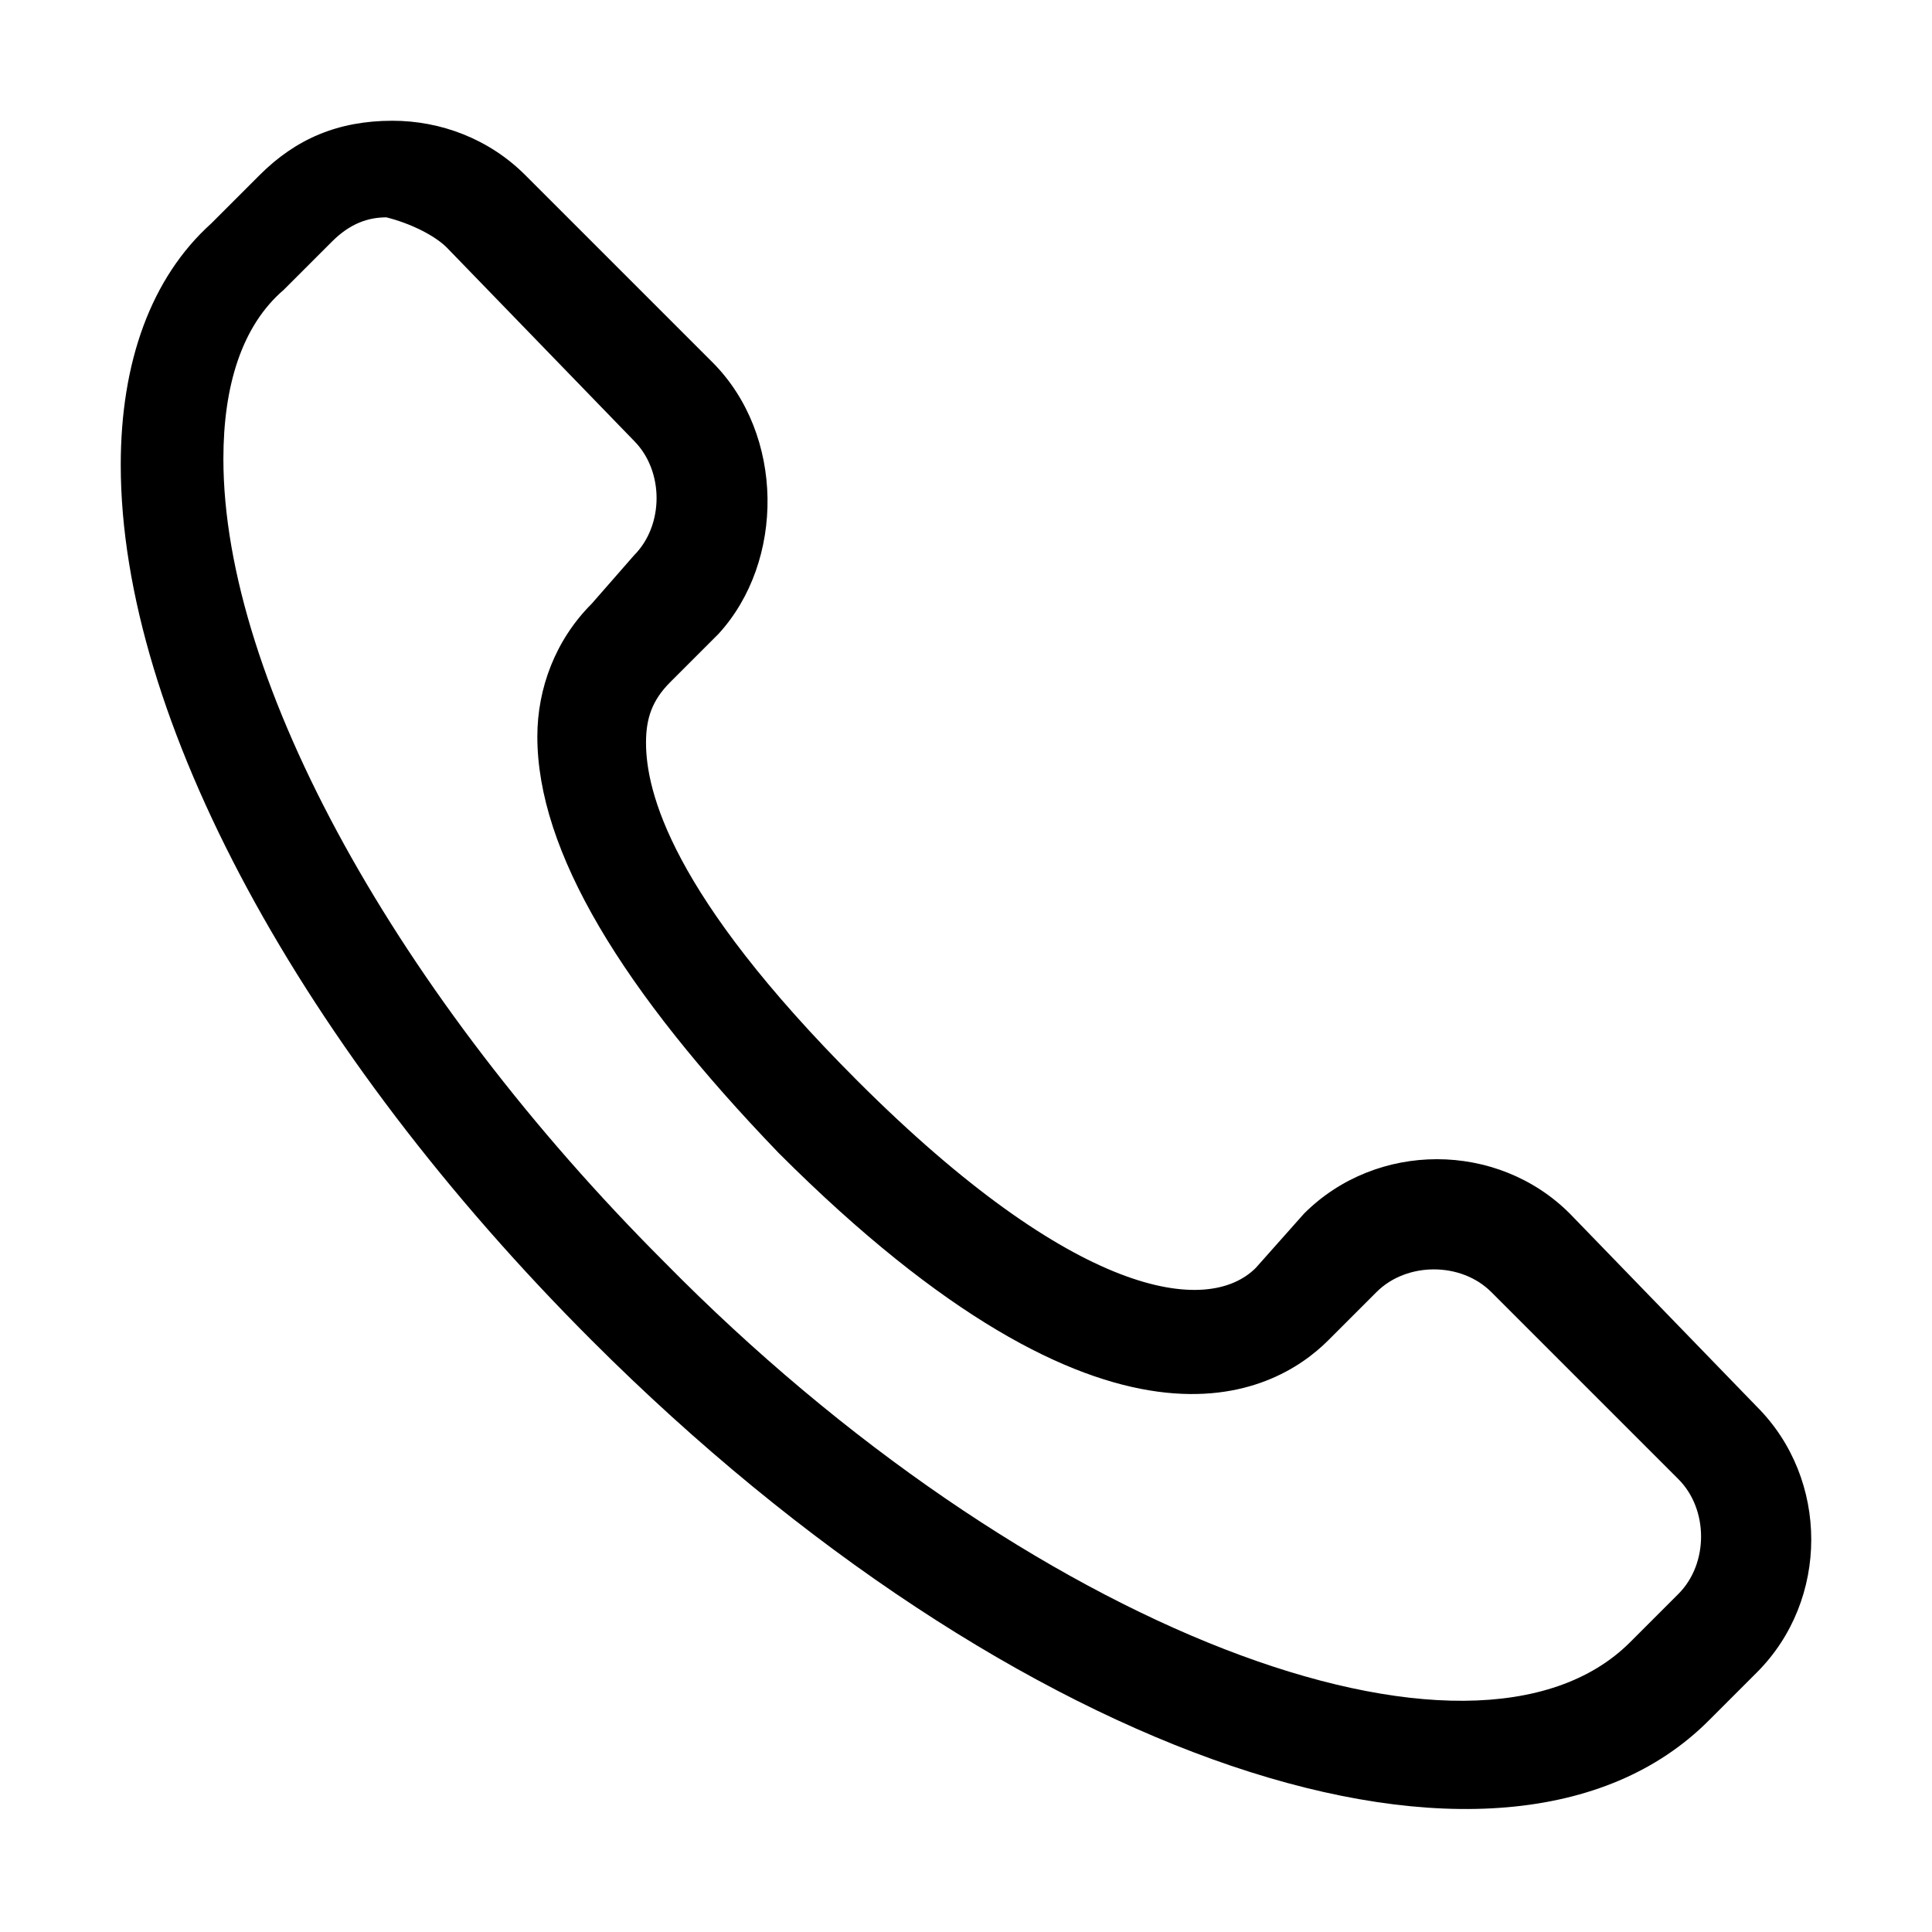
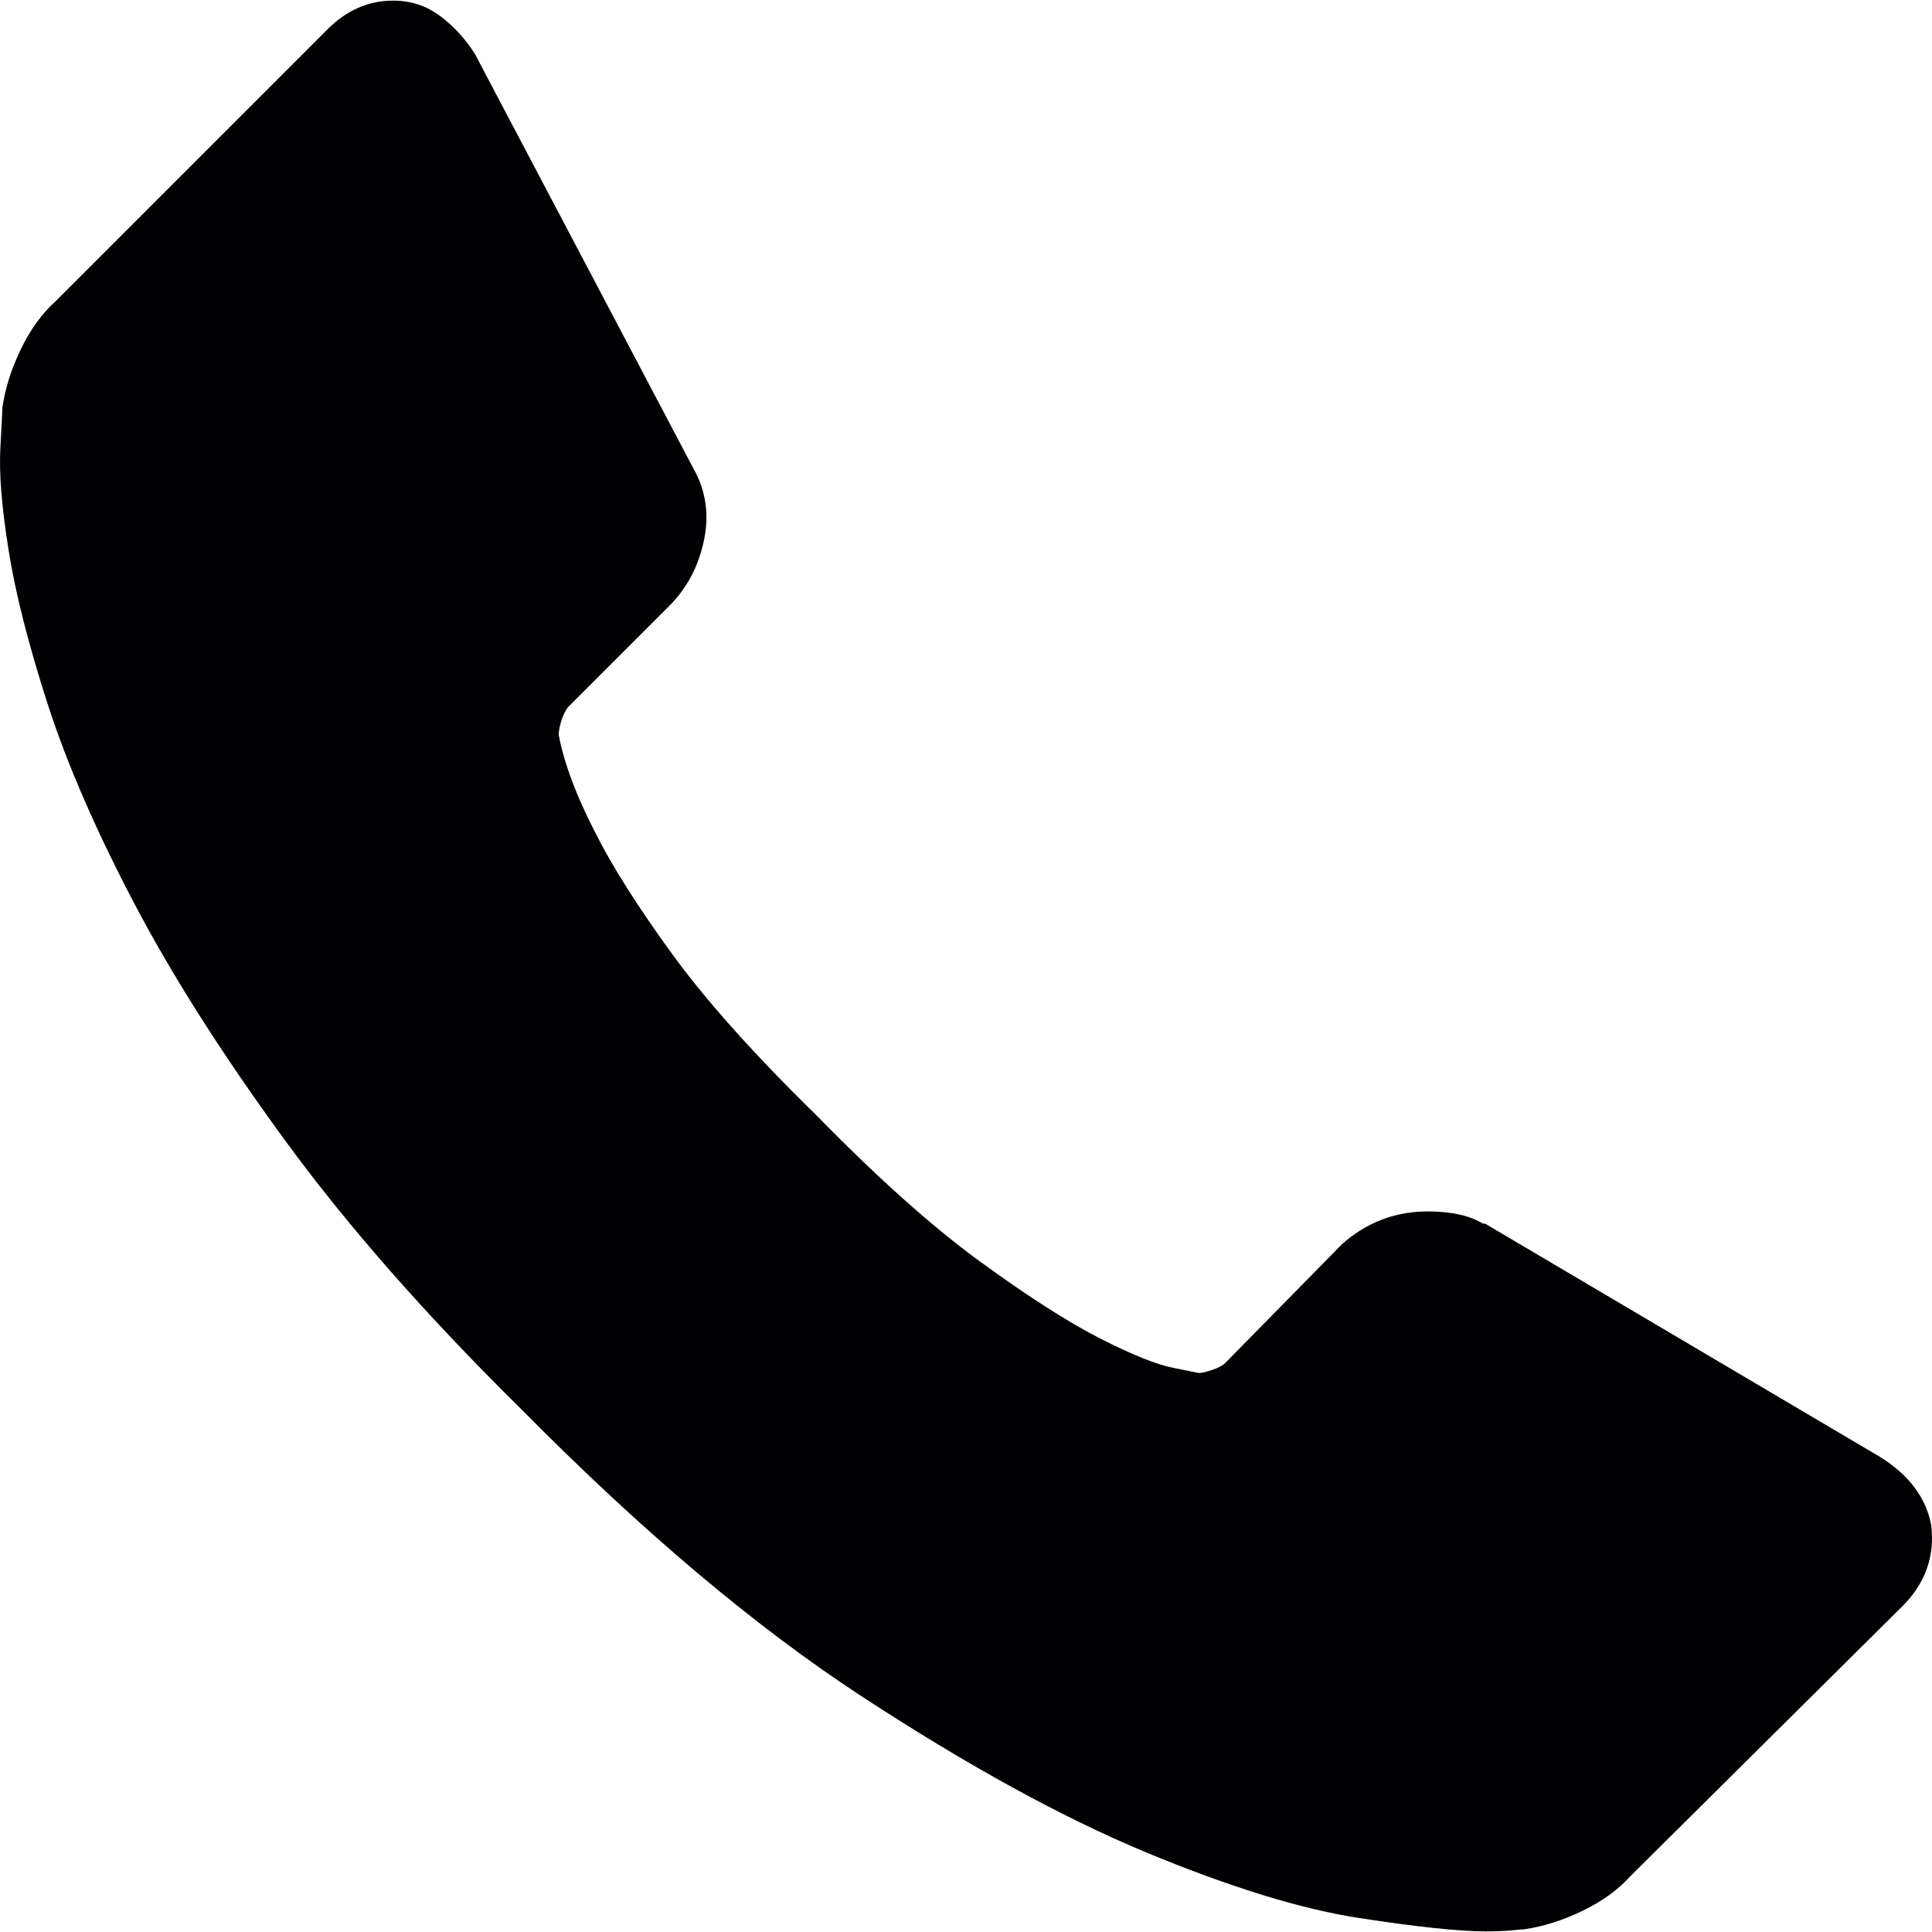
- <svg xmlns="http://www.w3.org/2000/svg" version="1.1" id="Layer_1" x="0px" y="0px" viewBox="0 0 32 32" enable-background="new 0 0 32 32" xml:space="preserve">
+ <svg xmlns="http://www.w3.org/2000/svg" version="1.1" id="Capa_1" x="0px" y="0px" viewBox="0 0 578.106 578.106" style="enable-background:new 0 0 578.106 578.106;" xml:space="preserve">
  <g>
-     <g id="Phone_x5F_2">
-       <g>
-         <path d="M4.3,2.9L3.5,3.7C2.5,4.6,2,6,2,7.7c0,4.2,3,9.7,7.8,14.5c7,7,15.1,9.7,18.5,6.3l0.8-0.8c0.6-0.6,0.9-1.4,0.9-2.2     c0-0.8-0.3-1.6-0.9-2.2l-3.1-3.2c-1.2-1.2-3.2-1.2-4.4,0L20.8,21c-0.8,0.8-3,0.5-6.6-3.1c-3.1-3.1-3.5-4.8-3.5-5.6     c0-0.4,0.1-0.7,0.4-1l0.8-0.8C13,9.3,13,7.2,11.8,6L8.7,2.9C8.1,2.3,7.3,2,6.5,2C5.6,2,4.9,2.3,4.3,2.9z M7.4,4.1l3.1,3.2     c0.5,0.5,0.5,1.4,0,1.9L9.8,10c-0.6,0.6-0.9,1.4-0.9,2.2c0,1.9,1.4,4.2,4,6.9c5.5,5.5,8.2,4,9.1,3.1l0.8-0.8     c0.5-0.5,1.4-0.5,1.9,0l3.1,3.1c0.5,0.5,0.5,1.4,0,1.9l-0.8,0.8c-2.6,2.6-10-0.2-16-6.3c-4.4-4.4-7.3-9.6-7.3-13.3     c0-1.2,0.3-2.2,1-2.8l0.8-0.8c0.3-0.3,0.6-0.4,0.9-0.4C6.8,3.7,7.2,3.9,7.4,4.1z" />
-       </g>
+     <g>
+       <path style="fill:#010002;" d="M577.83,456.128c1.225,9.385-1.635,17.545-8.568,24.48l-81.396,80.781    c-3.672,4.08-8.465,7.551-14.381,10.404c-5.916,2.857-11.729,4.693-17.439,5.508c-0.408,0-1.635,0.105-3.676,0.309    c-2.037,0.203-4.689,0.307-7.953,0.307c-7.754,0-20.301-1.326-37.641-3.979s-38.555-9.182-63.645-19.584    c-25.096-10.404-53.553-26.012-85.376-46.818c-31.823-20.805-65.688-49.367-101.592-85.68    c-28.56-28.152-52.224-55.08-70.992-80.783c-18.768-25.705-33.864-49.471-45.288-71.299    c-11.425-21.828-19.993-41.616-25.705-59.364S4.59,177.362,2.55,164.51s-2.856-22.95-2.448-30.294    c0.408-7.344,0.612-11.424,0.612-12.24c0.816-5.712,2.652-11.526,5.508-17.442s6.324-10.71,10.404-14.382L98.022,8.756    c5.712-5.712,12.24-8.568,19.584-8.568c5.304,0,9.996,1.53,14.076,4.59s7.548,6.834,10.404,11.322l65.484,124.236    c3.672,6.528,4.692,13.668,3.06,21.42c-1.632,7.752-5.1,14.28-10.404,19.584l-29.988,29.988c-0.816,0.816-1.53,2.142-2.142,3.978    s-0.918,3.366-0.918,4.59c1.632,8.568,5.304,18.36,11.016,29.376c4.896,9.792,12.444,21.726,22.644,35.802    s24.684,30.293,43.452,48.653c18.36,18.77,34.68,33.354,48.96,43.76c14.277,10.4,26.215,18.053,35.803,22.949    c9.588,4.896,16.932,7.854,22.031,8.871l7.648,1.531c0.816,0,2.145-0.307,3.979-0.918c1.836-0.613,3.162-1.326,3.979-2.143    l34.883-35.496c7.348-6.527,15.912-9.791,25.705-9.791c6.938,0,12.443,1.223,16.523,3.672h0.611l118.115,69.768    C571.098,441.238,576.197,447.968,577.83,456.128z" />
    </g>
  </g>
+   <g>
+ </g>
+   <g>
+ </g>
+   <g>
+ </g>
+   <g>
+ </g>
+   <g>
+ </g>
+   <g>
+ </g>
+   <g>
+ </g>
+   <g>
+ </g>
+   <g>
+ </g>
+   <g>
+ </g>
+   <g>
+ </g>
+   <g>
+ </g>
+   <g>
+ </g>
+   <g>
+ </g>
+   <g>
+ </g>
</svg>
